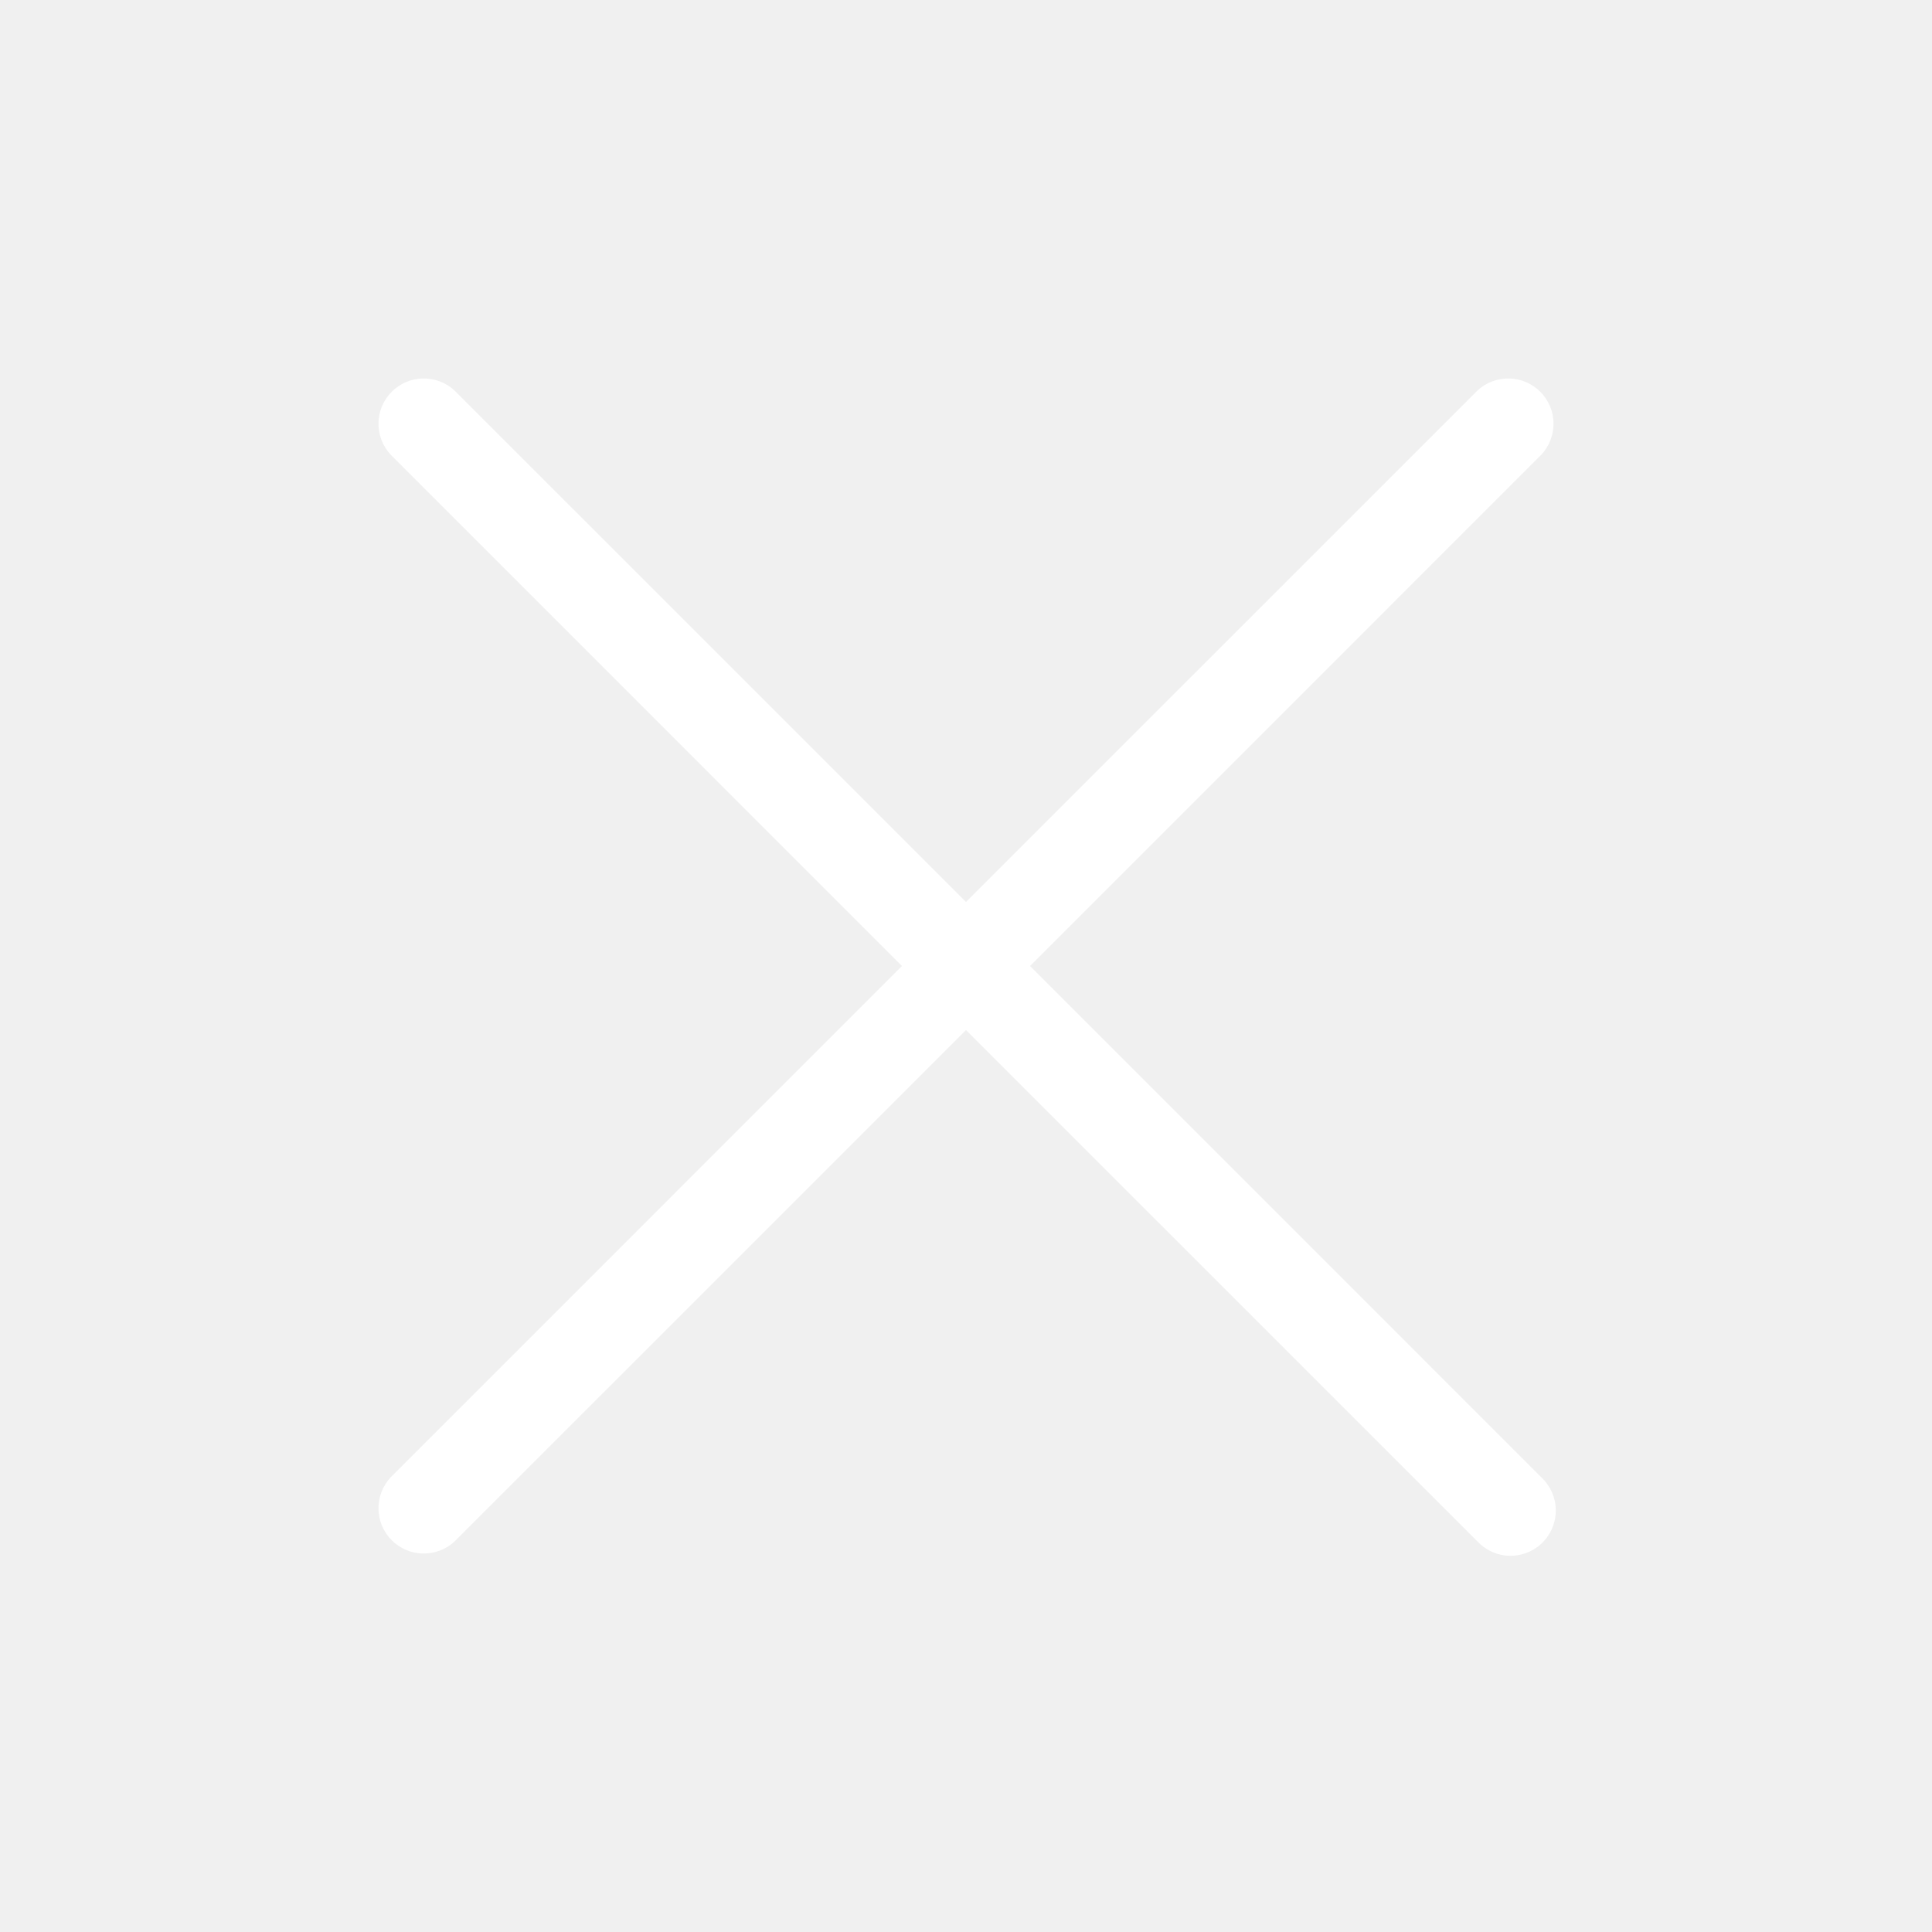
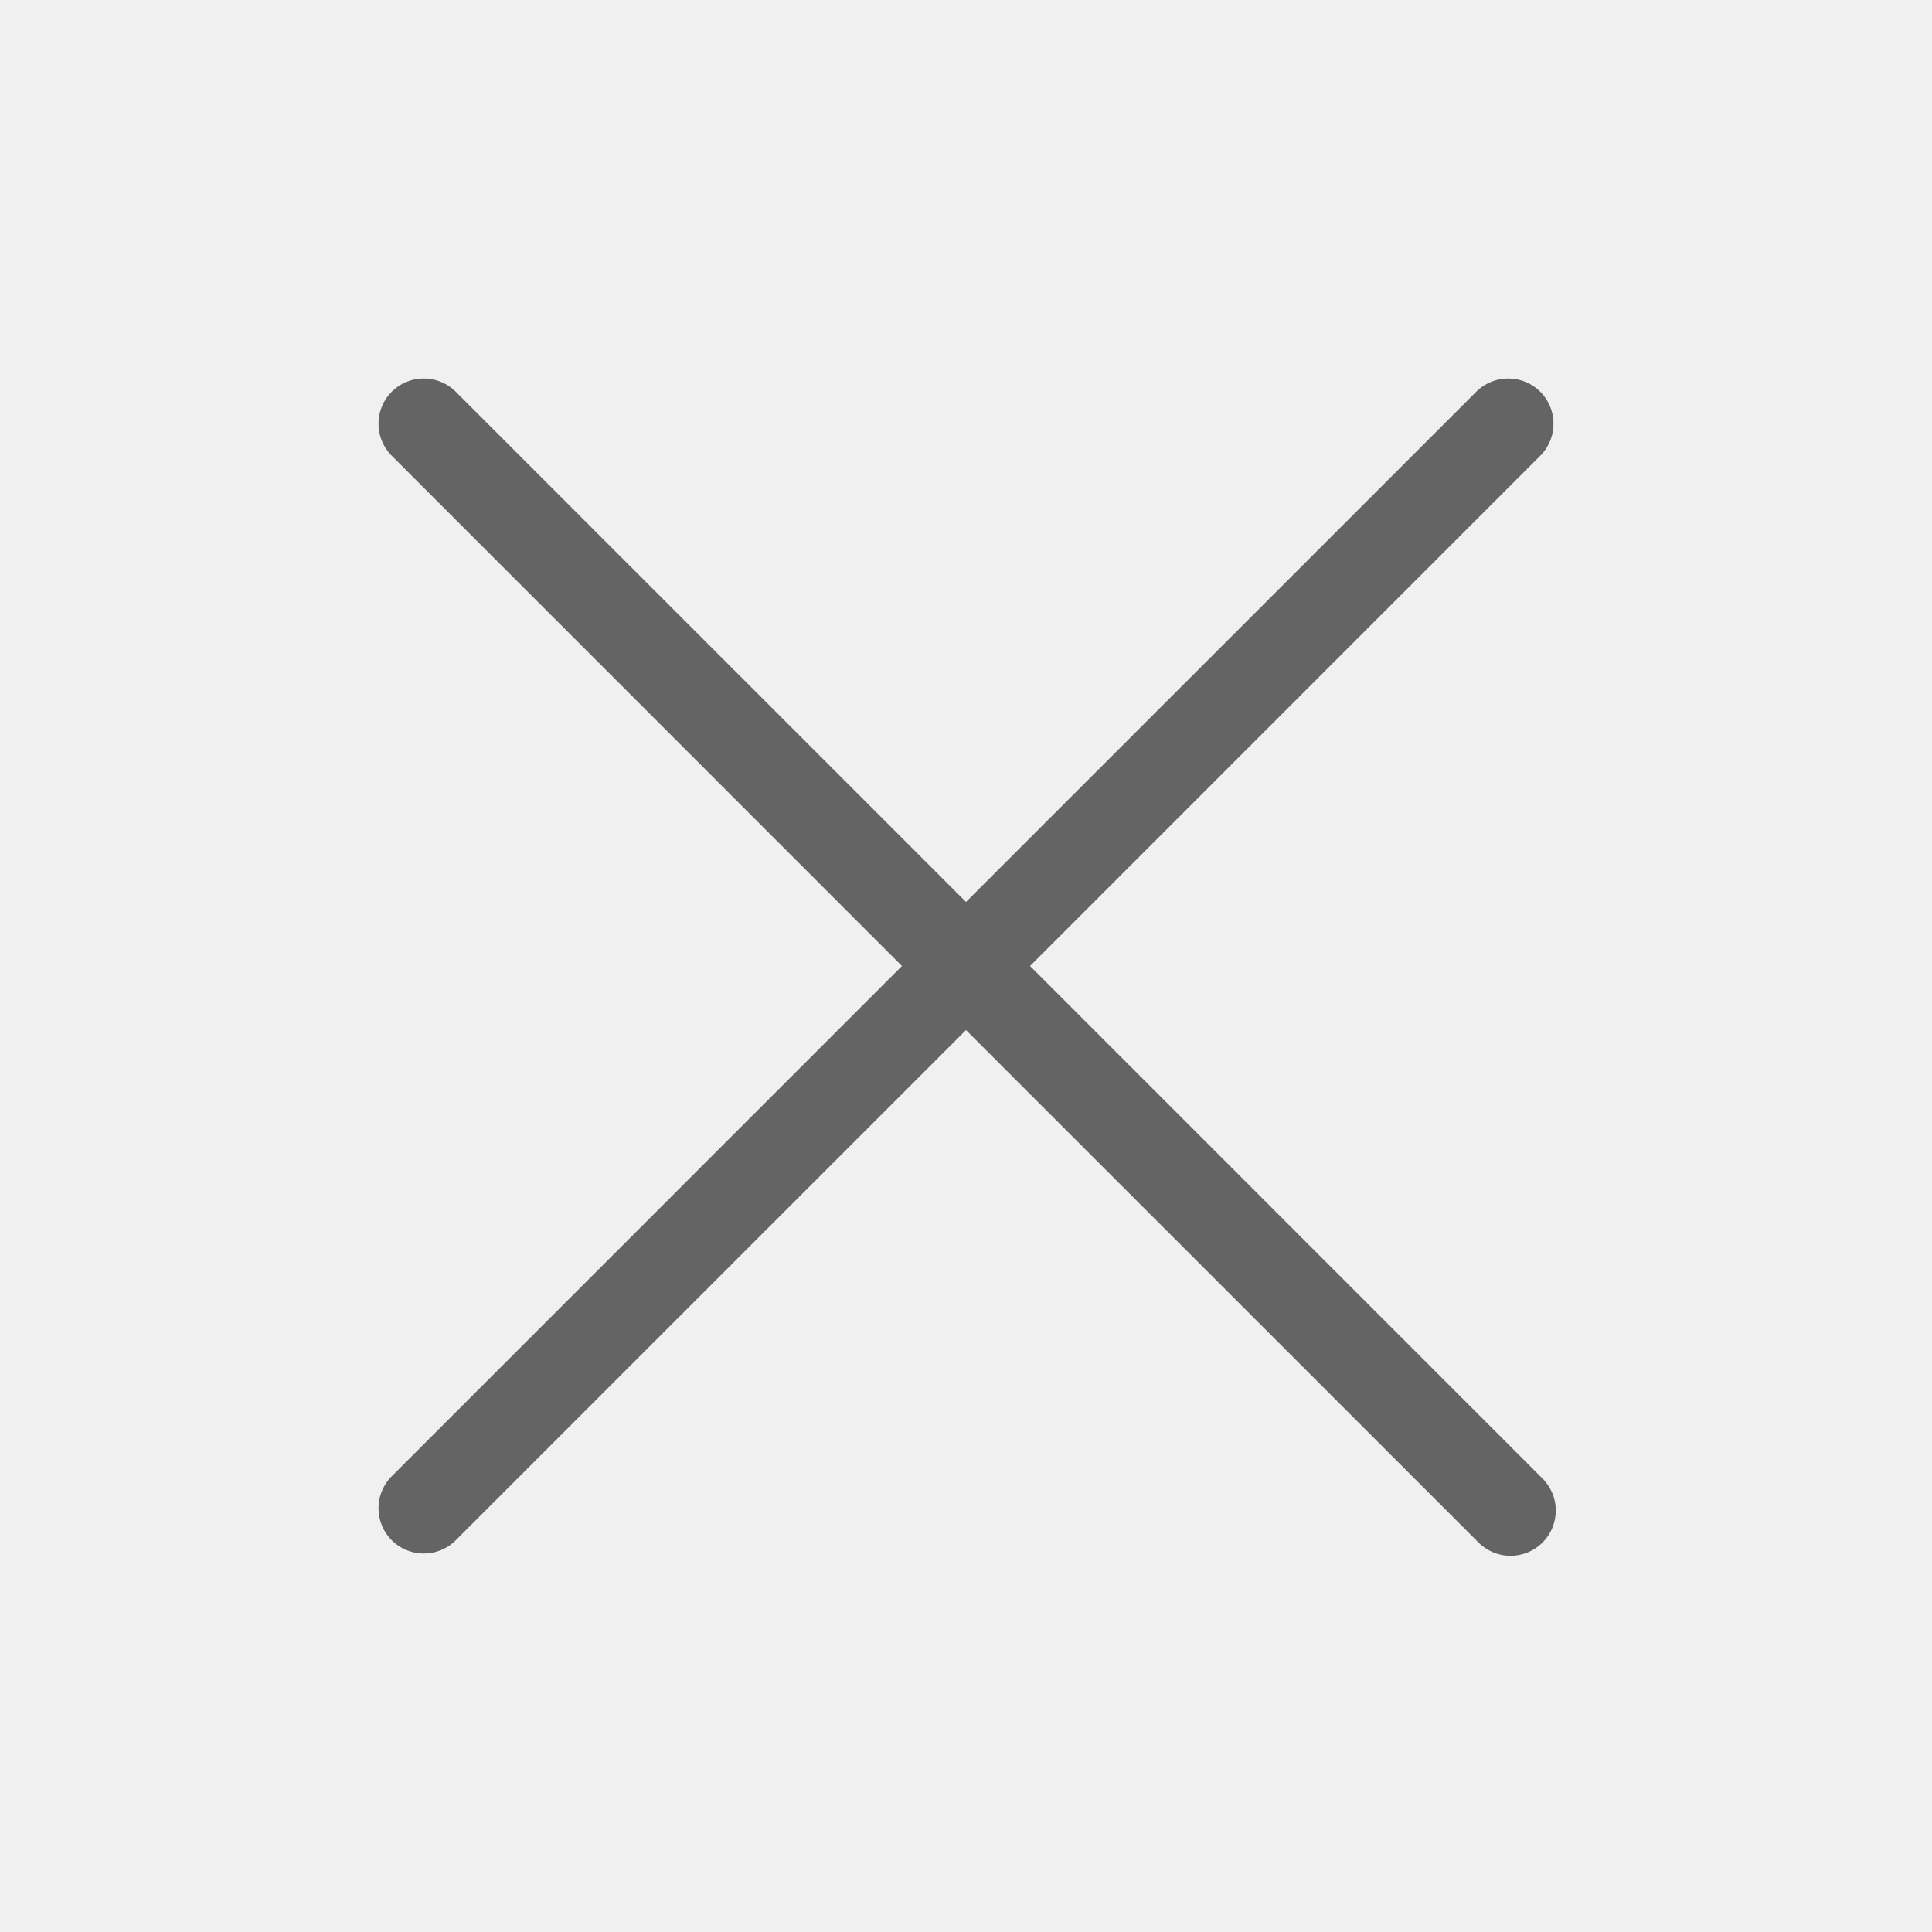
- <svg xmlns="http://www.w3.org/2000/svg" width="35" height="35" viewBox="0 0 45 45" fill="none">
-   <path d="M35.902 34.411C36.005 34.508 36.088 34.624 36.146 34.753C36.204 34.883 36.235 35.022 36.237 35.164C36.24 35.306 36.214 35.446 36.16 35.578C36.108 35.709 36.029 35.828 35.928 35.928C35.828 36.029 35.709 36.108 35.578 36.16C35.446 36.214 35.306 36.24 35.164 36.237C35.022 36.235 34.883 36.204 34.753 36.146C34.624 36.088 34.508 36.005 34.411 35.902L22.5 23.992L10.589 35.902C10.389 36.088 10.125 36.189 9.852 36.184C9.578 36.18 9.318 36.069 9.124 35.876C8.931 35.682 8.82 35.422 8.816 35.149C8.811 34.875 8.912 34.611 9.098 34.411L21.008 22.5L9.098 10.589C8.912 10.389 8.811 10.125 8.816 9.852C8.82 9.578 8.931 9.318 9.124 9.124C9.318 8.931 9.578 8.82 9.852 8.816C10.125 8.811 10.389 8.912 10.589 9.098L22.5 21.008L34.411 9.098C34.611 8.912 34.875 8.811 35.149 8.816C35.422 8.82 35.682 8.931 35.876 9.124C36.069 9.318 36.18 9.578 36.184 9.852C36.189 10.125 36.088 10.389 35.902 10.589L23.992 22.5L35.902 34.411Z" fill="white" />
+ <svg xmlns="http://www.w3.org/2000/svg" width="45" height="45" viewBox="0 0 45 45" fill="none">
+   <path d="M35.902 34.411C36.005 34.508 36.088 34.624 36.146 34.753C36.204 34.883 36.235 35.022 36.237 35.164C36.24 35.306 36.214 35.446 36.16 35.578C36.108 35.709 36.029 35.828 35.928 35.928C35.828 36.029 35.709 36.108 35.578 36.16C35.446 36.214 35.306 36.24 35.164 36.237C35.022 36.235 34.883 36.204 34.753 36.146C34.624 36.088 34.508 36.005 34.411 35.902L22.5 23.992L10.589 35.902C10.389 36.088 10.125 36.189 9.852 36.184C9.578 36.18 9.318 36.069 9.124 35.876C8.931 35.682 8.82 35.422 8.816 35.149C8.811 34.875 8.912 34.611 9.098 34.411L21.008 22.5L9.098 10.589C8.912 10.389 8.811 10.125 8.816 9.852C8.82 9.578 8.931 9.318 9.124 9.124C9.318 8.931 9.578 8.82 9.852 8.816C10.125 8.811 10.389 8.912 10.589 9.098L22.5 21.008L34.411 9.098C34.611 8.912 34.875 8.811 35.149 8.816C35.422 8.82 35.682 8.931 35.876 9.124C36.069 9.318 36.18 9.578 36.184 9.852C36.189 10.125 36.088 10.389 35.902 10.589L23.992 22.5L35.902 34.411Z" fill="#646464" />
</svg>
